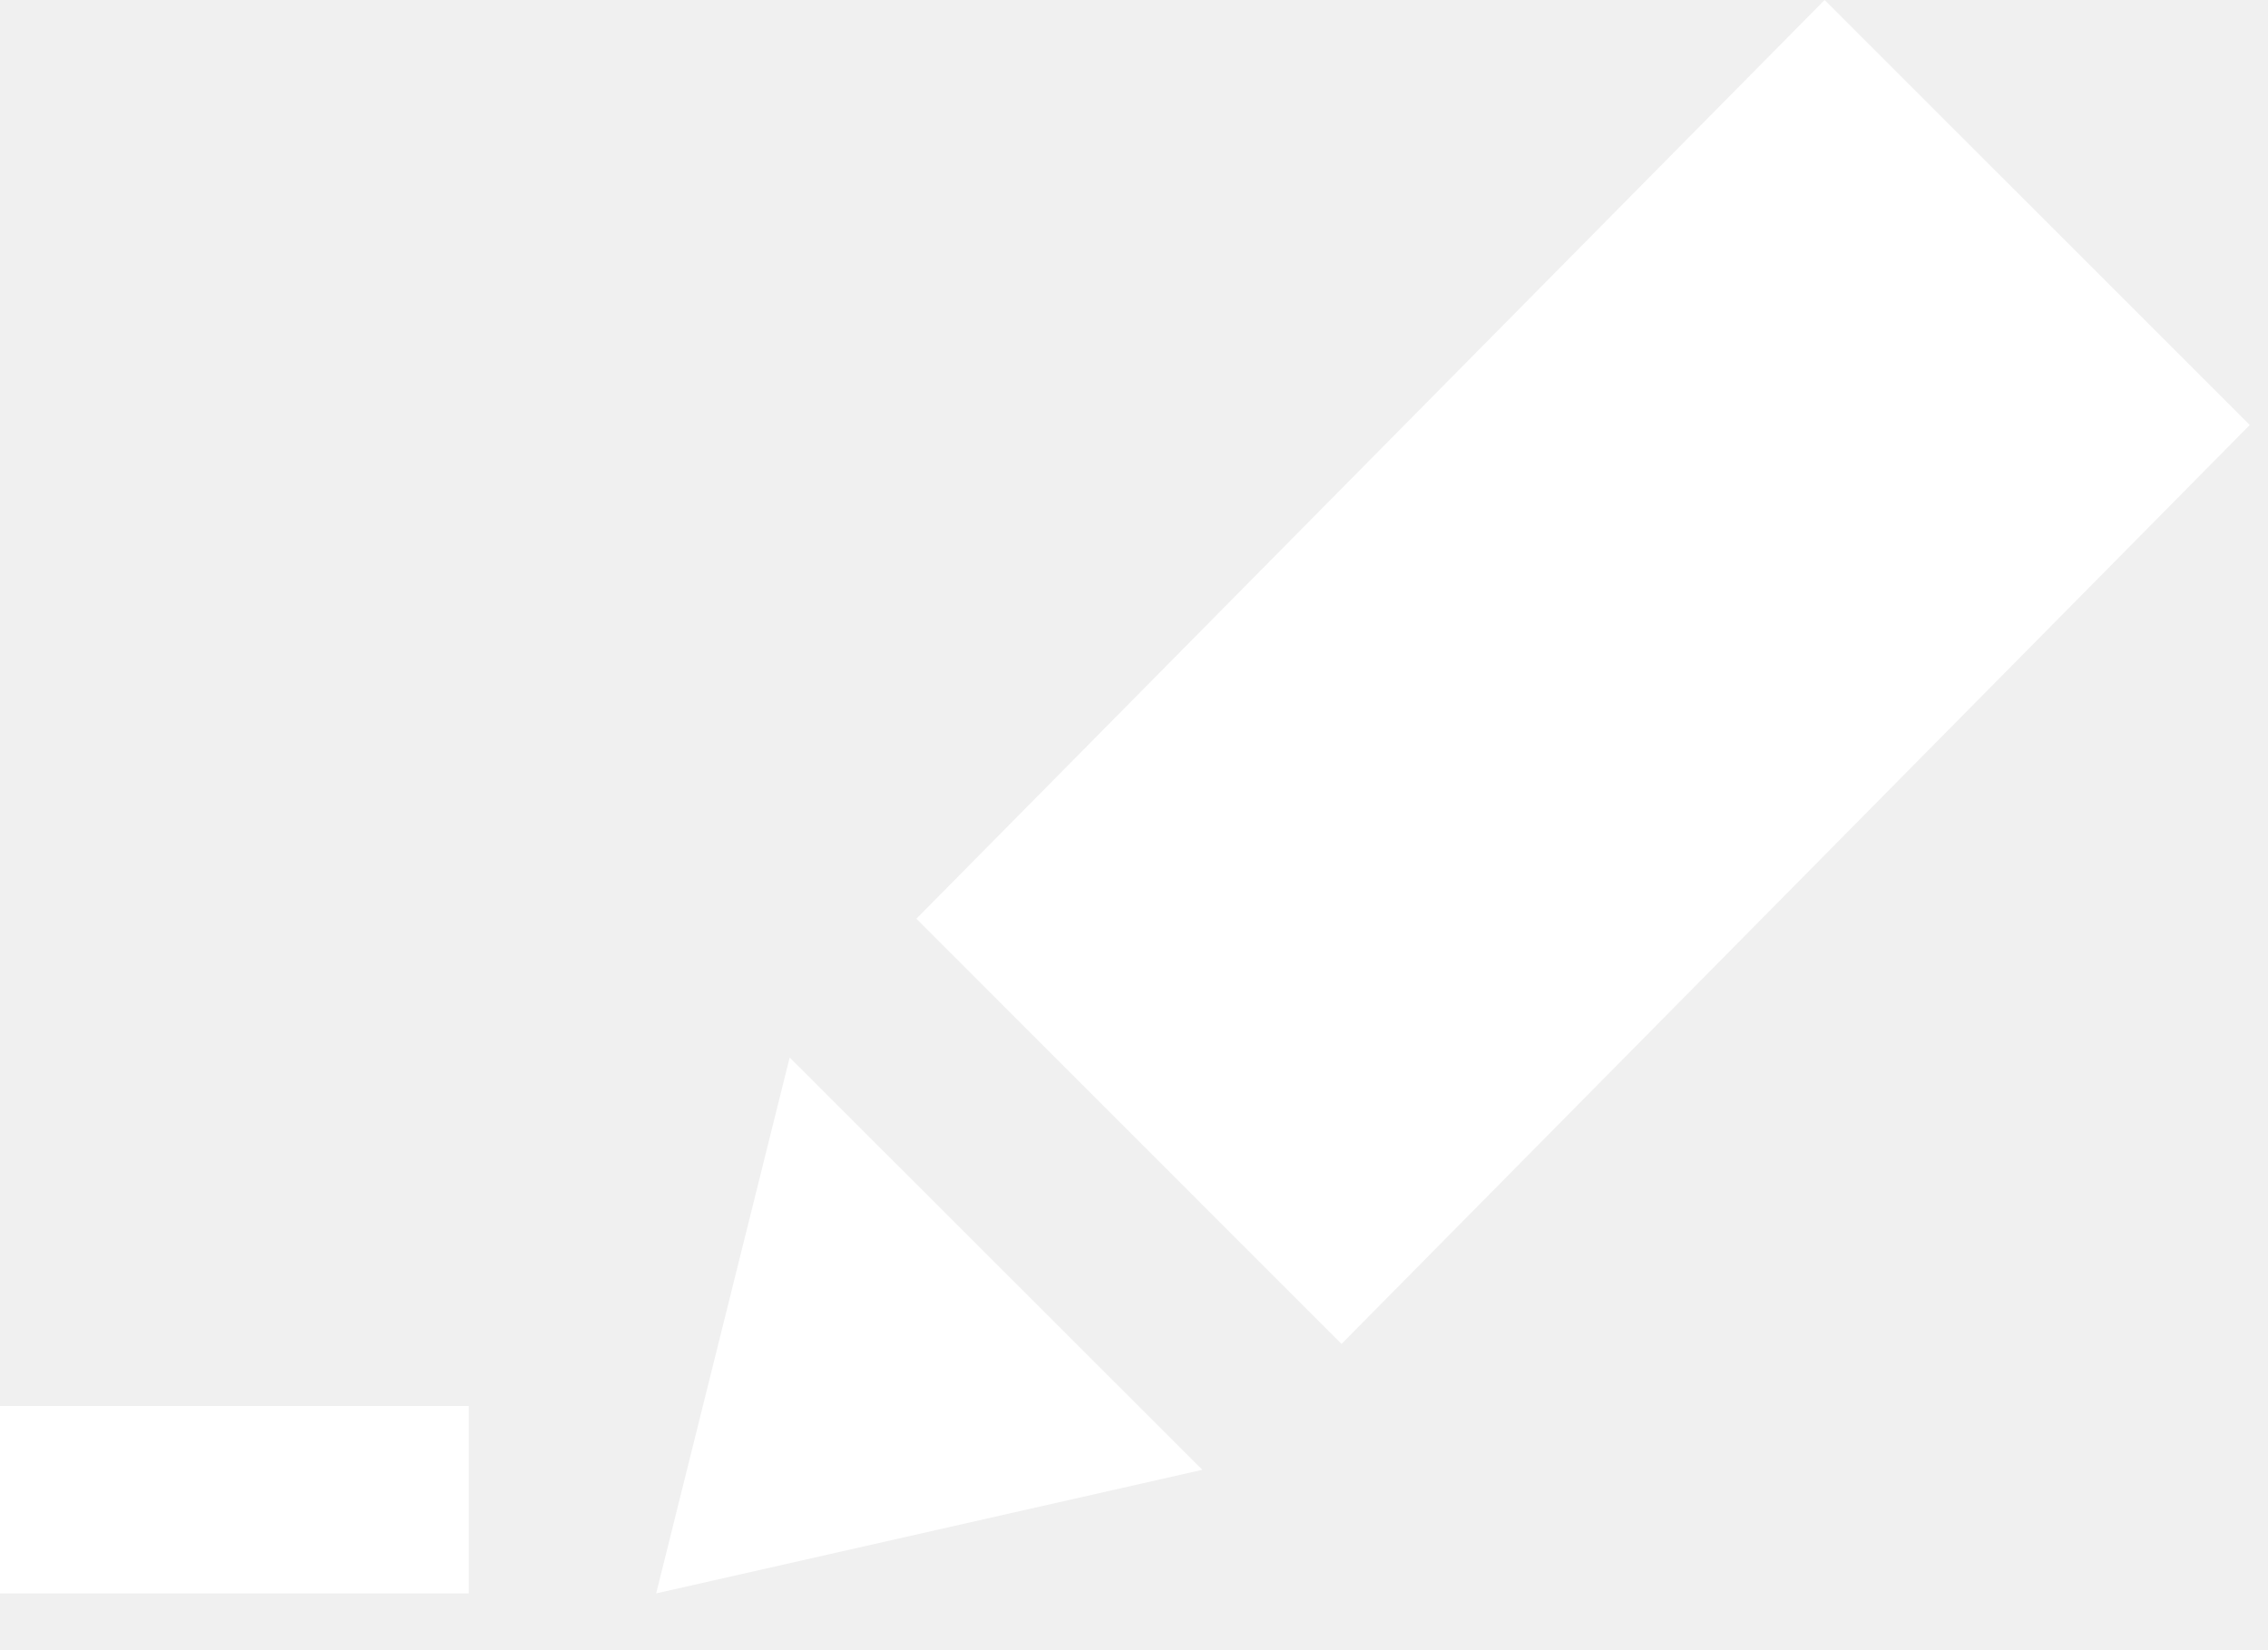
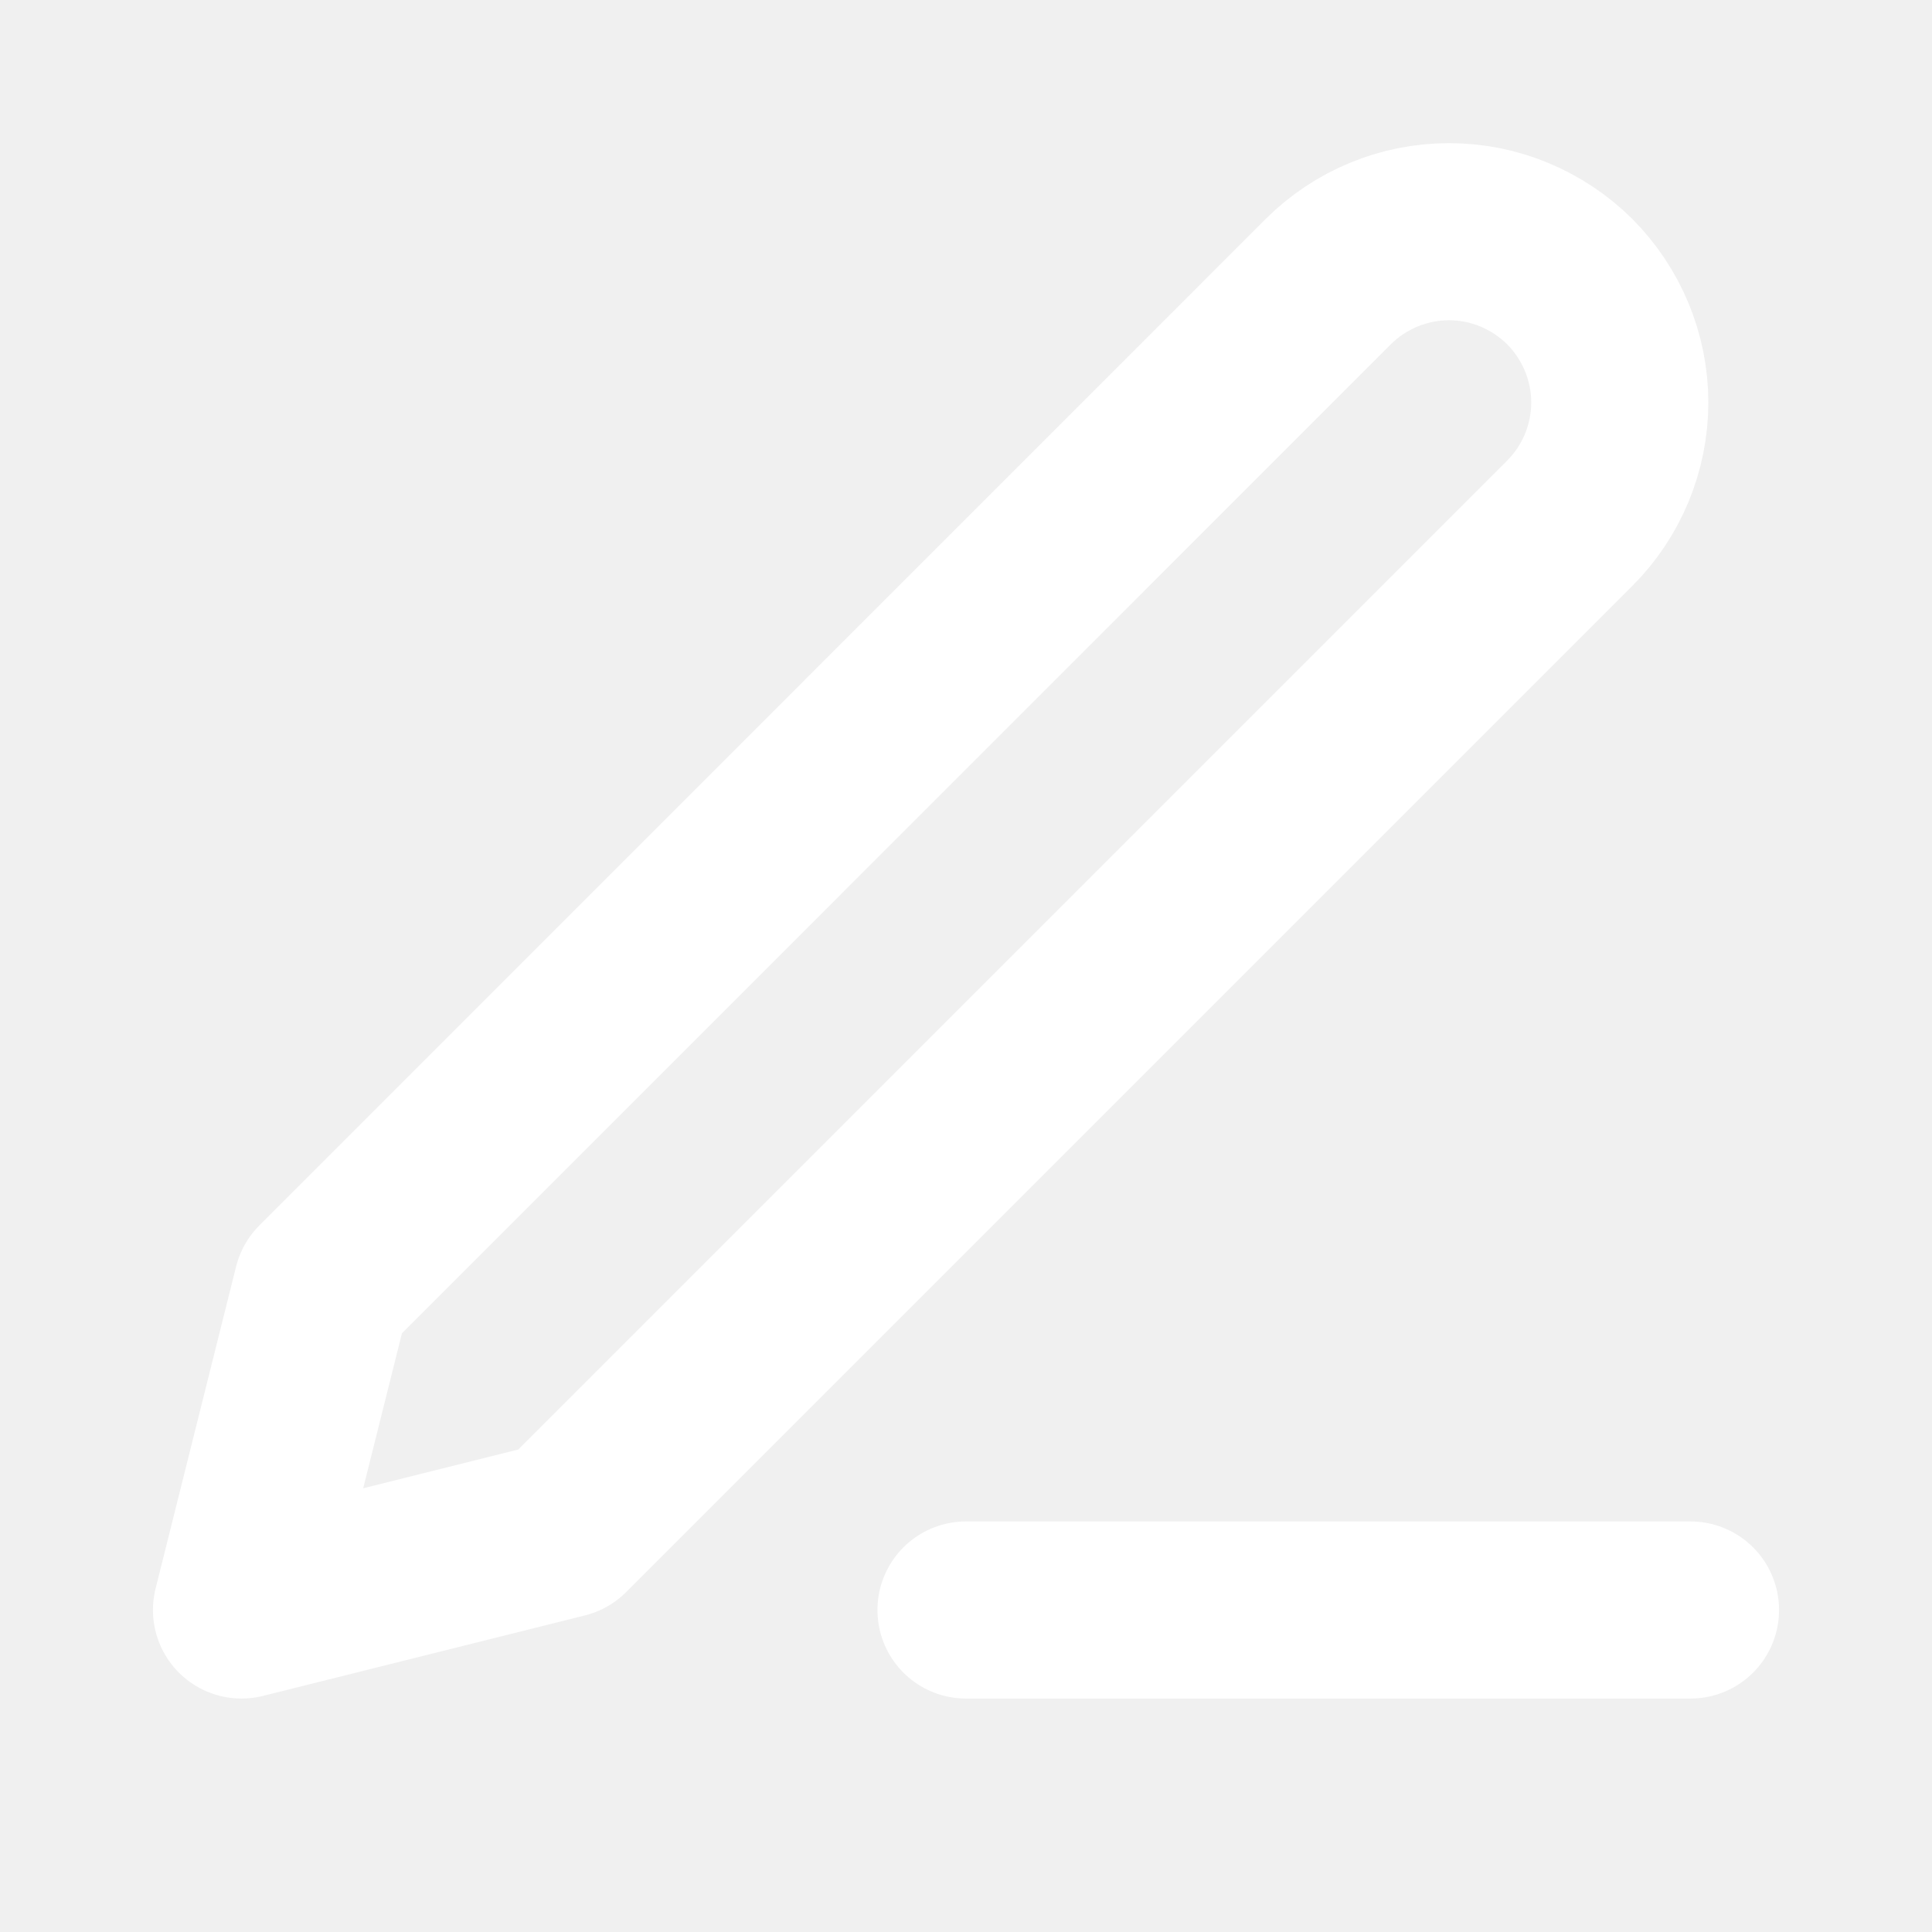
- <svg xmlns="http://www.w3.org/2000/svg" width="22" height="16" viewBox="0 0 22 16" fill="none">
-   <path d="M4.547 15.458H0V13.64H4.547V15.458ZM7.66 10.259L11.663 14.259L6.365 15.458L7.66 10.259ZM21.823 4.123L13.013 13.038L8.889 8.913L17.699 0L21.823 4.123Z" fill="white" />
+ <svg xmlns="http://www.w3.org/2000/svg" width="15" height="15" viewBox="0 0 15 15" fill="none">
+   <path d="M7.5 12.5H13.125" stroke="white" stroke-width="1.375" stroke-linecap="round" stroke-linejoin="round" />
+   <path d="M10.312 2.187C10.561 1.939 10.898 1.799 11.25 1.799C11.424 1.799 11.597 1.833 11.757 1.9C11.918 1.967 12.064 2.064 12.188 2.187C12.311 2.311 12.408 2.457 12.475 2.618C12.541 2.778 12.576 2.951 12.576 3.125C12.576 3.299 12.541 3.471 12.475 3.632C12.408 3.793 12.311 3.939 12.188 4.062L4.375 11.875L1.875 12.5L2.5 10L10.312 2.187Z" stroke="white" stroke-width="1.375" stroke-linecap="round" stroke-linejoin="round" />
</svg>
